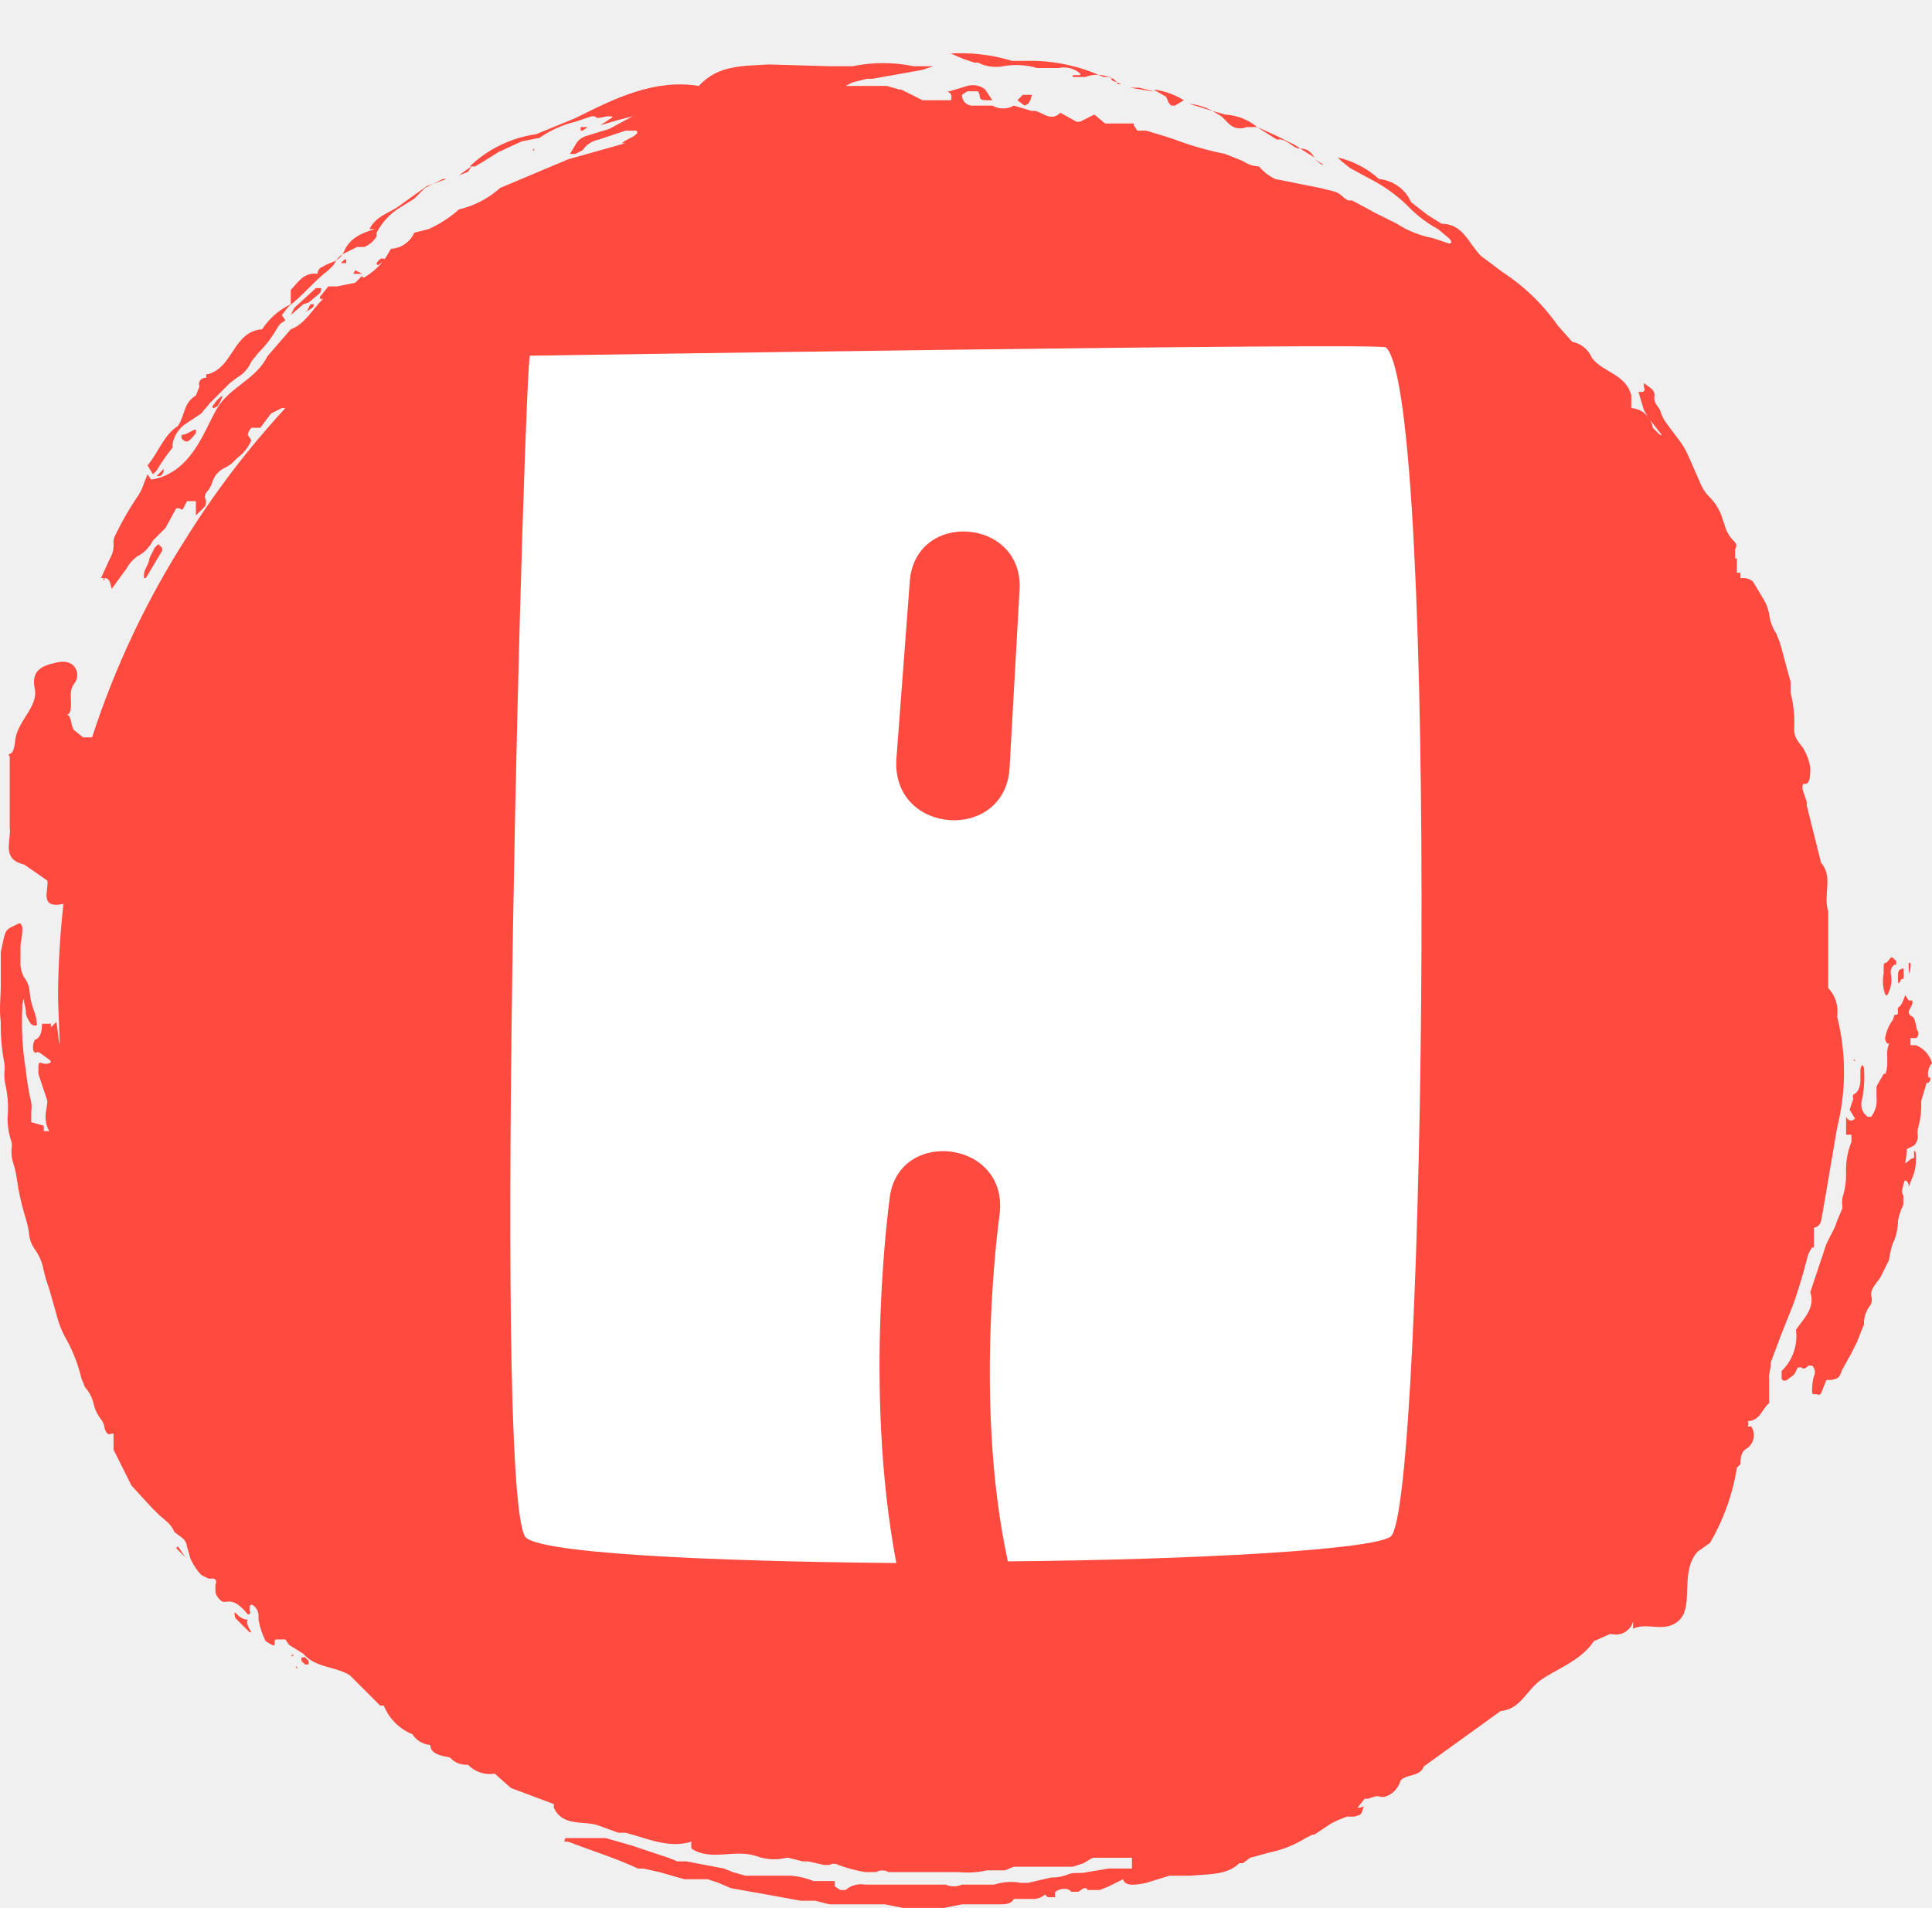
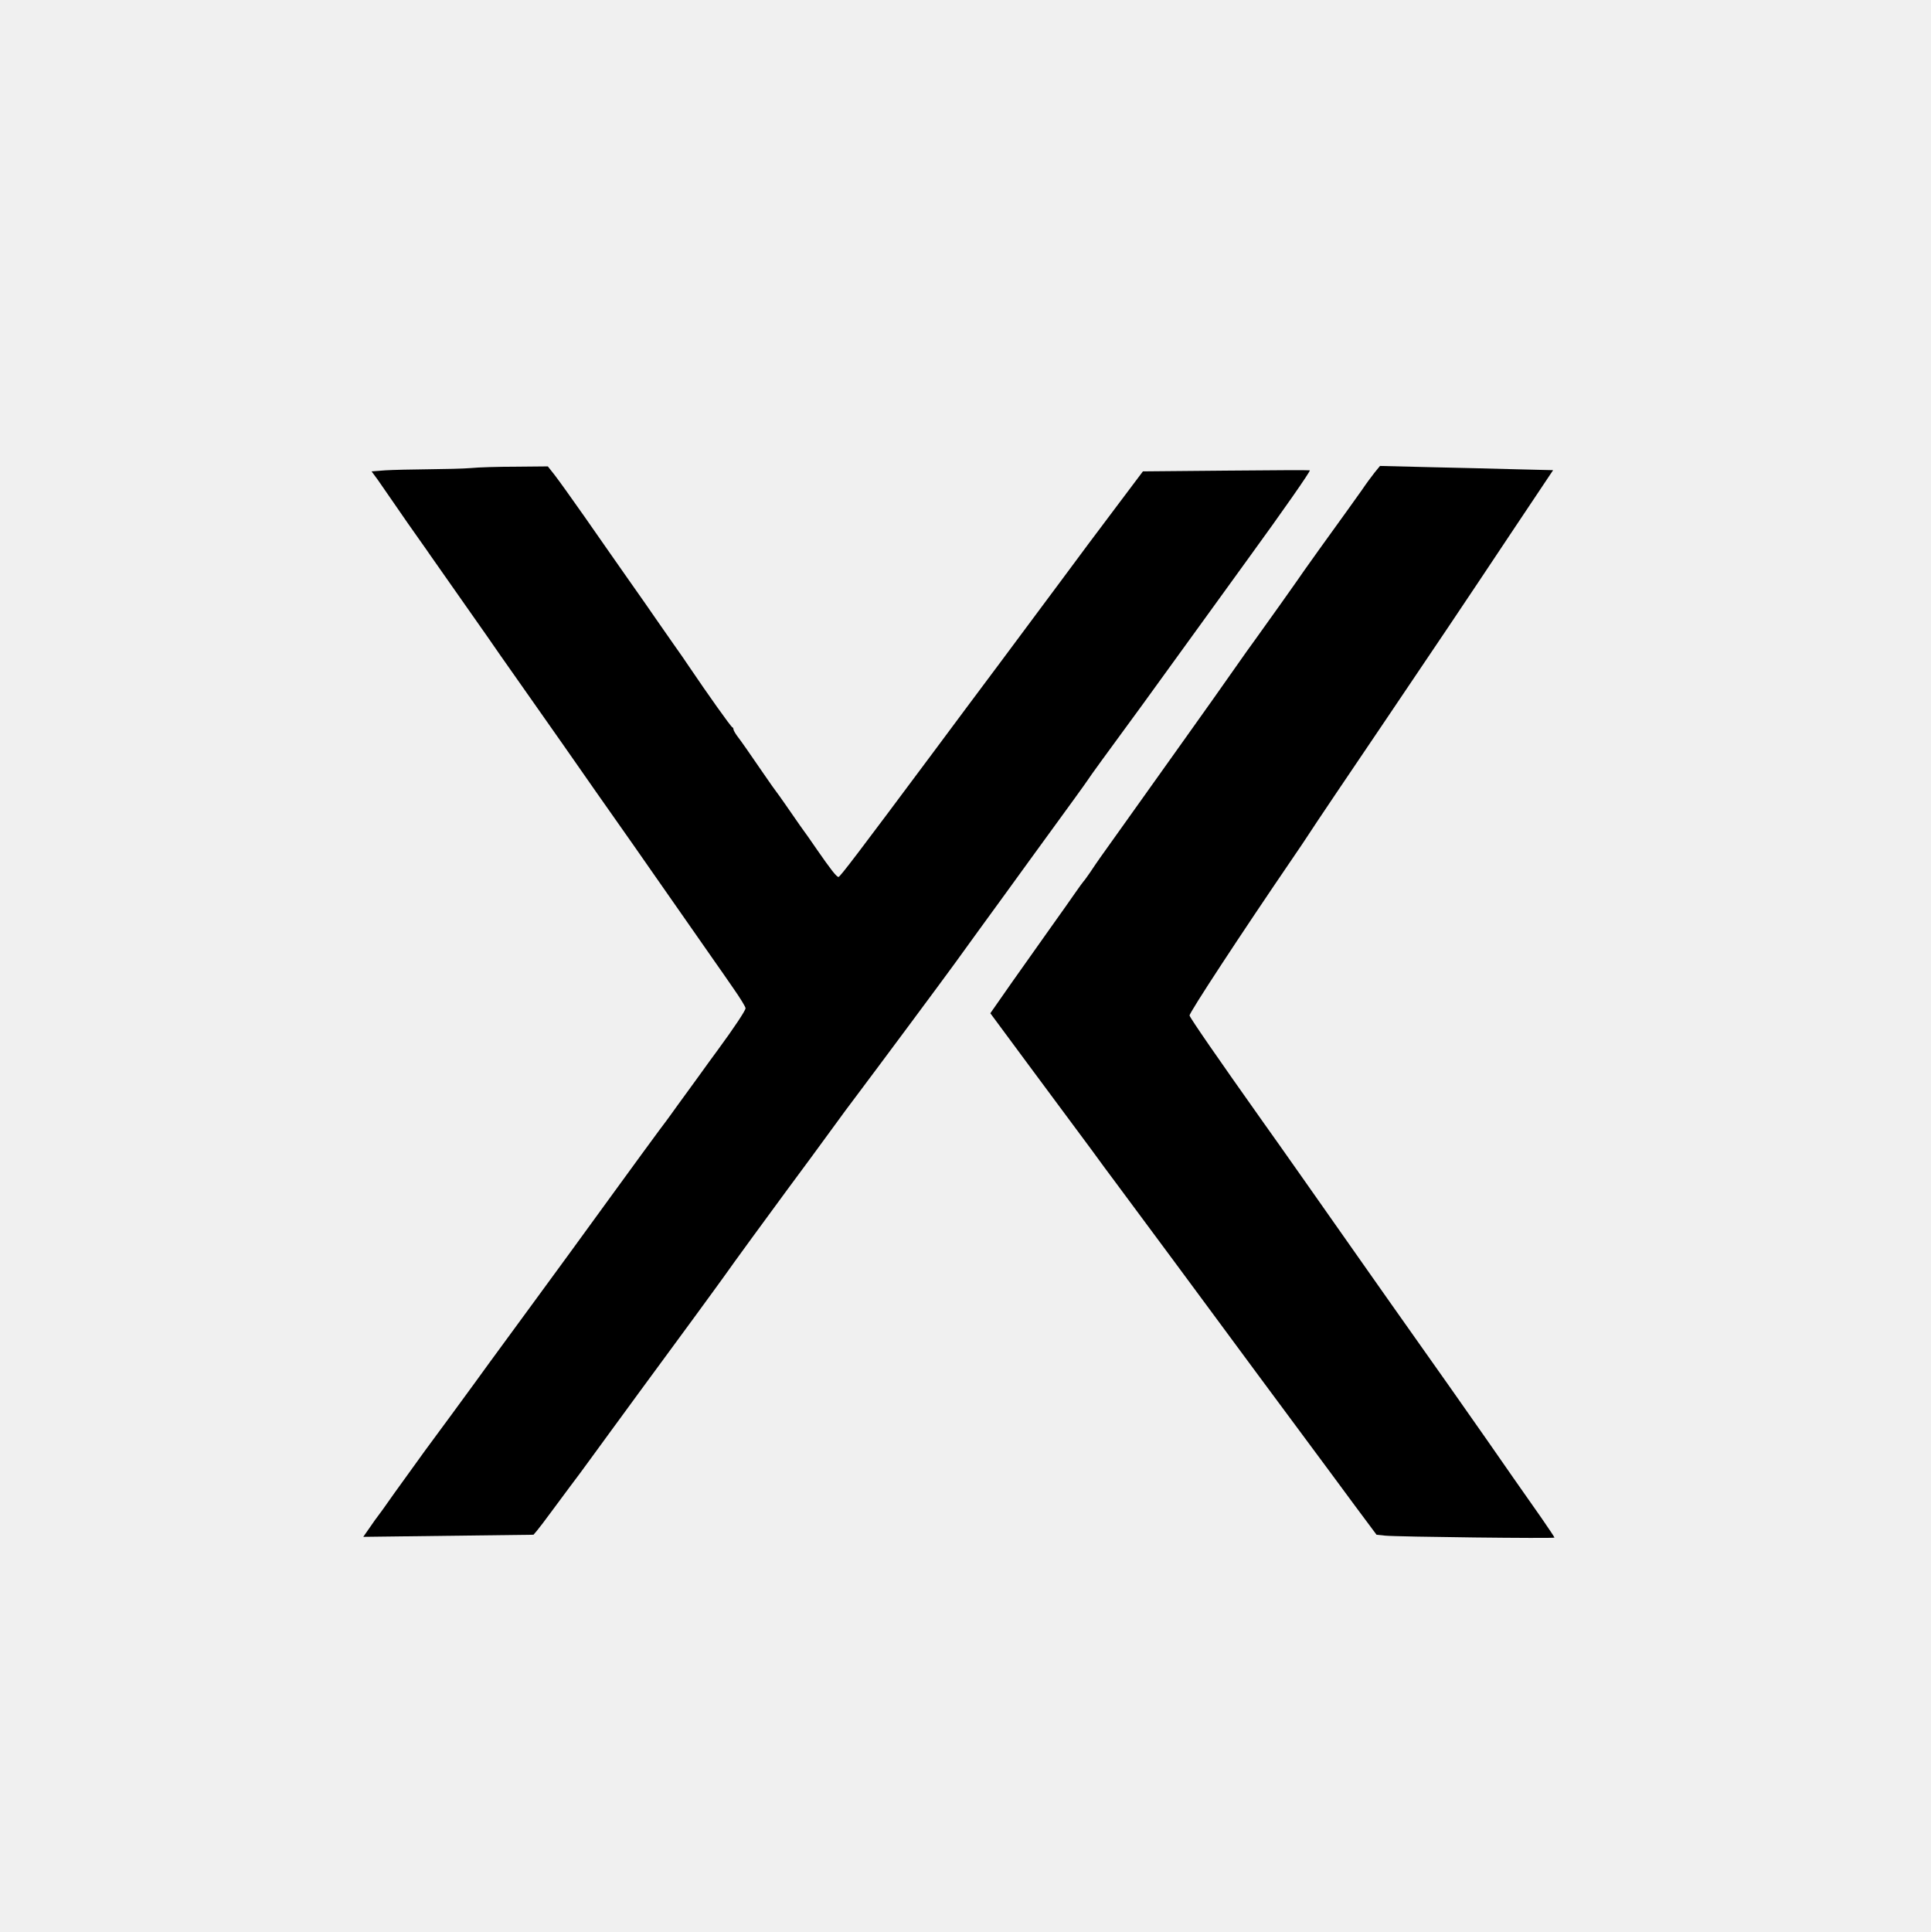
- <svg xmlns="http://www.w3.org/2000/svg" width="308.761" height="304.916" viewBox="0 0 106.008 104.687" class="css-1j8o68f" version="1.1" id="svg23">
-   <defs id="SvgjsDefs2684" />
-   <g id="SvgjsG2685" featurekey="rootContainer" transform="matrix(0.9820593,0,0,0.9820593,-0.05456052,0)" fill="#ff4a3f">
-     <g id="g17">
-       <path d="M19.8 15.3h.5l-.4-.2zm.5.1zm.8-.7c0 .1 0 .1.1.1l.4-.3c-.2-.1-.3-.1-.5.2zm.4-.2zm-4.1 2.3zm-.2.6l.3-.2c.1-.1.1-.2.1-.2h-.2l-.2.4c-.1-.1-.1 0 0 0zm2.2-2.9h-.1l-.2.2h.3zm-2.1 2.4l.6-.5c.1-.1.1-.2.1-.3h-.3l-1.2 1.1-.2.4.7-.6zm-1.1.8z" id="path3" />
-       <path d="M9.7 25v-.2a1.7 1.7 0 0 1 .7-1.1l.9-.6.5-.6.7-.7.4-.4.4-.3a1.9 1.9 0 0 0 .8-.9l.4-.5a5.9 5.9 0 0 0 1-1.3l.2-.3.3-.2-.2-.3.4-.5c.8-.6 1.4-1.4 2.2-2l.3-.3a1.4 1.4 0 0 1 .5-.6l.8-.4h.4a1.4 1.4 0 0 0 .7-.6V13a3.5 3.5 0 0 1 1.3-1.4l.8-.5.2-.2.4-.4 1-.5h.2l-1.1.4-1.4 1c-.6.5-1.4.6-1.8 1.4h.3c-.7.2-1.4.5-1.7 1.2s-.8.6-1.2.9a.4.4 0 0 0-.3.4c-.8-.1-1.1.5-1.5.9v.8a3.9 3.9 0 0 0-1.6 1.4c-1.6.1-1.6 2.1-3 2.5h-.1a.2.2 0 0 0 0 .2c-.3 0-.5.2-.4.5l-.2.5c-.7.4-.6 1.1-1 1.7-.8.5-1.1 1.5-1.7 2.2l.3.5.2-.2a11.6 11.6 0 0 1 .9-1.3zM53.9 3.3l.6.2h.2a2.2 2.2 0 0 0 1.4.2 4.1 4.1 0 0 1 1.9.1h1.2a1.4 1.4 0 0 1 1.2.3.1.1 0 0 1 0 .1H60a.1.1 0 0 0 0 .1h.7a1.8 1.8 0 0 1 1.3 0c.2 0 .1.1.2.2l.5.2h-.2c-.2-.4-.5-.4-.8-.4a9.7 9.7 0 0 0-4.3-.9h-.8A9.8 9.8 0 0 0 53 3h.2zm7.3 3.1zM50.3 4.7zm10.9 1.7h.2-.2zM19 14.7zm32.1-10zm17.6 2.2a.9.9 0 0 0 1 .2h.6a3.1 3.1 0 0 0-1.8-.7l-.7-.2.5.3zm-3.4-1.3c0 .1.1.2.2.3h.2l.5-.3a4.2 4.2 0 0 0-1.7-.6l.7.4zm7.4 2.7l.8.5c-.2-.3-.4-.5-.8-.5z" id="path5" />
-       <path d="M99 76.1l.6-1.6.6-1.5c.2-.5.6-1.8.8-2.6a1.7 1.7 0 0 1 .3-.7h.1v-1.1c.5-.1.4-.6.5-.9l.8-4.7a12.7 12.7 0 0 0 0-6.2 1.9 1.9 0 0 0-.5-1.6v-4.3c-.3-.9.3-1.9-.4-2.7L101 45a.4.4 0 0 0 0-.2l-.2-.6a.5.5 0 0 1 0-.4h.1c.3 0 .3-.5.3-.9a3 3 0 0 0-.4-1.1l-.3-.4a1.1 1.1 0 0 1-.2-.7 6.7 6.7 0 0 0-.2-2v-.6c-.2-.7-.4-1.5-.6-2.2l-.2-.5a2.5 2.5 0 0 1-.4-1.1 2.5 2.5 0 0 0-.3-.8l-.6-1a.8.8 0 0 0-.6-.2h-.1V32h-.2v-.8H97V31a.4.4 0 0 0 0-.1v-.2c.1-.2.1-.3-.1-.5a1.8 1.8 0 0 1-.4-.6l-.2-.6a2.9 2.9 0 0 0-.7-1.2 2.2 2.2 0 0 1-.5-.7l-.7-1.6a4.3 4.3 0 0 0-.6-1l-.6-.8a2.4 2.4 0 0 1-.4-.8l-.2-.3a.6.6 0 0 1-.1-.5.5.5 0 0 0-.2-.4l-.4-.3v.2c.1.2 0 .3-.1.3h-.2l.3 1 .3.5.7.9h-.1l-.2-.2-.2-.2a1.3 1.3 0 0 0-1.2-1.1v-.7c-.3-1.2-1.6-1.3-2.2-2.1a1.5 1.5 0 0 0-1.1-.9l-.8-.9a11.3 11.3 0 0 0-3.1-3l-.8-.6-.4-.3c-.7-.7-1-1.8-2.2-1.8l-.8-.5-.9-.7a2.2 2.2 0 0 0-1.8-1.3 5.1 5.1 0 0 0-2.3-1.2l.2.2.5.4 1.3.7a8.5 8.5 0 0 1 2.1 1.6 6.8 6.8 0 0 0 1.5 1.1l.6.5c.1.1.2.2.1.3H81l-.9-.3a5.6 5.6 0 0 1-2-.8l-1.2-.6-1.3-.7h-.2c-.3-.1-.4-.4-.8-.5l-.8-.2-2.5-.5a2.6 2.6 0 0 1-.9-.7 1.7 1.7 0 0 1-.9-.3l-1-.4a18.1 18.1 0 0 1-2.8-.8l-.6-.2-1-.3h-.5l-.2-.3v-.1h-1.6l-.6-.5-.4.2-.4.2h-.2l-.9-.5c-.6.6-1.1-.2-1.6-.1l-1-.3a1.2 1.2 0 0 1-1.2 0h-1.2a.6.6 0 0 1-.5-.6l.3-.2h.6a.7.7 0 0 1 .1.3c0 .2.2.2.5.2h.2l-.4-.6a1.1 1.1 0 0 0-1-.2l-1 .3H53c.3.2.2.3.2.5h-1.6l-.4-.2-.8-.4h-.1l-.7-.2h-2.3l.4-.2.8-.2h.3l1.7-.3 1.1-.2.6-.2h-1.1a8.4 8.4 0 0 0-3.4 0h-1.3L43 3.6c-1.4.1-2.8 0-3.9 1.2-2.5-.4-4.7.7-6.9 1.8l-2.2.9a6.7 6.7 0 0 0-3.7 1.8h.3l.5-.3.8-.5 1.3-.6 1-.2a6 6 0 0 1 2-.9l.9-.3h.2c.1.2.5 0 .7 0h.2c.1 0 .1.1 0 .1l-.6.4 1-.3.8-.2-1.3.7-1.3.4a1 1 0 0 0-.6.5l-.3.5h.3l.4-.2a1.4 1.4 0 0 1 .9-.6l1.5-.5h.5a.1.1 0 0 1 .1.2c-.2.2-.6.3-.8.5h.2l-3.2.9-3.8 1.6a5.2 5.2 0 0 1-2.3 1.2 6.6 6.6 0 0 1-1.7 1.1l-.8.2a1.5 1.5 0 0 1-1.3.9l-.3.5a3.7 3.7 0 0 1-1.2 1.1h-.1v-.1l-.2.2-.2.2-1 .2h-.5l-.4.5c-.1.1-.1.2 0 .2h.1c-.6.6-1 1.4-1.8 1.7L15 19.9c-.6 1.2-1.8 1.6-2.6 2.6s-1.4 3.9-3.9 4.3l-.2-.3-.2.5a2.7 2.7 0 0 1-.4.8 16.9 16.9 0 0 0-1.2 2.1.8.8 0 0 0-.1.5 1.4 1.4 0 0 1-.2.8l-.5 1.1h.2c.3 0 .3.3.4.6l.8-1.1a2.2 2.2 0 0 1 .6-.7 2 2 0 0 0 .9-.9l.3-.3.4-.4.6-1.1h.2c.1.1.1.1.2 0l.2-.4h.5v.8l.5-.5a.5.5 0 0 0 0-.5.4.4 0 0 1 .1-.3 1.5 1.5 0 0 0 .3-.5 1.3 1.3 0 0 1 .8-.9l.3-.2.3-.3a2.4 2.4 0 0 0 .8-1l-.2-.3c0-.1.1-.3.2-.4h.5l.6-.8.6-.3h.2a48.8 48.8 0 0 0-5.5 7.2h-.1.1a48.4 48.4 0 0 0-5.3 11.2h-.5l-.5-.4c-.2-.2-.1-.7-.4-.9h.1c.3-.5-.1-1.2.3-1.7s.1-1.4-.9-1.2-1.5.5-1.3 1.5-1 1.8-1.1 2.9-.5.5-.3.9v3.9c.1.8-.5 1.8.8 2.1l1.3.9c.1.5-.5 1.6.9 1.3a49.2 49.2 0 0 0-.3 5c0 1.1.1 2.2.1 3.3v-.4c-.1-.4-.1-.8-.2-1.3l-.3.3v-.2h-.5c0 .5-.1.8-.4.9a.9.9 0 0 0-.1.5c0 .1.1.3.2.2s.4.2.7.4-.2.3-.4.2-.2.1-.2.3v.3l.5 1.5c0 .3-.1.6-.1.9a1.7 1.7 0 0 0 .2.8h-.3v-.3l-.7-.2v-.6a1.5 1.5 0 0 0 0-.5 14.6 14.6 0 0 1-.3-1.8 16.6 16.6 0 0 1-.2-3.5.9.9 0 0 1 .1-.5v.2a2.9 2.9 0 0 1 .1.5.8.8 0 0 0 .1.4c.1.2.2.4.4.4s.1-.1.1-.2a2.1 2.1 0 0 0-.1-.5 4.2 4.2 0 0 1-.3-1.3 1.5 1.5 0 0 0-.3-.7 1.6 1.6 0 0 1-.2-.9v-.8c0-.3.1-.6.1-.9a.5.5 0 0 0-.1-.4h-.1c-.8.4-.7.2-1 1.6V55c0 .7-.1 1.4 0 2.1a10.8 10.8 0 0 0 .2 2.3 1.8 1.8 0 0 1 0 .5 3.1 3.1 0 0 0 .1.9 5.9 5.9 0 0 1 .1 1.3 3.9 3.9 0 0 0 .2 1.7 1.2 1.2 0 0 1 0 .4 2.1 2.1 0 0 0 .1.8 4.9 4.9 0 0 1 .2.9 14 14 0 0 0 .5 2.2 5 5 0 0 1 .2 1 1.7 1.7 0 0 0 .3.7 2.9 2.9 0 0 1 .5 1.2 8.5 8.5 0 0 0 .3 1l.4 1.4a5.4 5.4 0 0 0 .6 1.5 8.5 8.5 0 0 1 .8 2.1l.2.5a2.1 2.1 0 0 1 .5 1 2.1 2.1 0 0 0 .4.8 1 1 0 0 1 .2.5c.1.3.2.4.4.3h.1v.9l.5 1 .5 1 1.1 1.2.4.4c.3.3.7.5.9 1l.4.3a.7.7 0 0 1 .3.5l.2.7a3.3 3.3 0 0 0 .6.9l.4.2h.3a.2.2 0 0 1 .1.3 2.5 2.5 0 0 0 0 .5.9.9 0 0 0 .4.5h.2c.4-.1.8.2 1.2.7h.1c0-.1.1-.1 0-.2v-.2c0-.1.1-.2.2-.1a.7.7 0 0 1 .3.6v.2a4.3 4.3 0 0 0 .4 1.2c.5.3.5.3.5.1s0-.2.2-.2h.4l.2.3.8.5c.7.8 1.8.7 2.6 1.2l1.7 1.7h.2a2.9 2.9 0 0 0 1.6 1.6 1.3 1.3 0 0 0 1 .6c0 .5.6.6 1.1.7a1.2 1.2 0 0 0 .8.4h.2a1.7 1.7 0 0 0 1.5.5l.9.8 2.4.9v.2c.5 1.1 1.7.7 2.5 1l1.1.4h.4c1.2.3 2.4.9 3.7.5a.7.7 0 0 0 0 .4c1.1.7 2.4 0 3.6.4a2.9 2.9 0 0 0 1.7.1h.1l.8.2h.3l.9.2h.3a.5.5 0 0 1 .5 0 7.9 7.9 0 0 0 1.5.4h.6a.7.7 0 0 1 .7 0h3.9a5 5 0 0 0 1.6-.1h1l.5-.2H60l.6-.2.5-.3h2.2v.6H62l-1.2.2c-.4.1-.7 0-1 .1a2.4 2.4 0 0 1-1 .2l-1.3.3h-.4a3.1 3.1 0 0 0-1.5.1h-1.8a1.1 1.1 0 0 1-.9 0h-4.5a1.3 1.3 0 0 0-1.1.3H47l-.3-.2v-.3h-1.2a4.1 4.1 0 0 0-1.3-.3h-2.5l-.7-.2-.5-.2-2.1-.4h-.5l-.5-.2-2.1-.7-1.4-.4h-2.2c-.1 0-.1.1-.1.2h.2c1.3.5 2.6.9 3.9 1.5h.3l.9.2 1.4.4h1.3l.6.2.7.3 1.7.3 1.1.2 1.1.2h.8l.8.2h3.1l1 .2h2.3l1-.2H56c.4 0 .6-.1.7-.3h1a1 1 0 0 0 .8-.3c-.1.1 0 .1.1.2h.4v-.2c0-.1 0-.1.2-.2s.6-.1.7.1h.4l.3-.2c.2 0 .2 0 .2.1h.7l.5-.2.8-.4c.1.3.4.4 1.3.2l1.3-.4h1.2c.9-.1 2 0 2.7-.7h.2l.4-.3 1.1-.3a6.1 6.1 0 0 0 2-.8l.4-.2h.1l.9-.6.4-.2.5-.2h.4c.4-.1.4-.1.5-.4s0-.1-.2-.1h-.1l.4-.5h.2c.3-.1.5-.2.7-.1h.2a1.3 1.3 0 0 0 .9-.9c.3-.4 1.1-.2 1.3-.8l4.3-3.1c1.1-.1 1.4-1.1 2.2-1.7s2.3-1.1 3-2.2l.9-.4h.1a1 1 0 0 0 1.2-.7v.4c.8-.4 1.8.3 2.6-.5s0-2.7 1-3.8l.7-.5a12.1 12.1 0 0 0 1.5-4.2l.2-.2c0-.3 0-.7.4-.9a.9.9 0 0 0 .2-1.2h-.2a.3.3 0 0 0 0-.3c.7 0 .8-.7 1.2-1V77a.5.5 0 0 1 0-.2 3.8 3.8 0 0 0 .1-.7zM5.9 32.2z" id="path7" />
-       <path d="M26.4 9.3l-.3.2-.4.3.5-.2zm6.1-2h.1l.3-.2h-.4zm-2.6 1l-.1.1h.1v-.1zm-1.5 1.4zm1.3-.2zm-6.3 3.1zM9.2 26.2l-.4.4H9a.4.4 0 0 0 .2-.4zm3-3.5a2.1 2.1 0 0 0 .3-.6 1.5 1.5 0 0 0-.5.5c-.1.1-.1.2 0 .2zM11 24.2V24c-.2 0-.5.3-.8.3v.2c.3.3.4.2.8-.3zm3 66.2zM73.9 9.2h.1l-.5-.3zm-2.5-1.4c.5-.1.8.4 1.2.5h.1l-.3-.2-1-.5-1.1-.5.3.2zM52.8 3.1zm11.7 2h-.1l-1.2-.2h.5zm2 .7l1.3.4a3.3 3.3 0 0 0-1.3-.4zm-9 0a1 1 0 0 0 .2-.5h-.5l-.3.3.4.3zm9 1.6zM49.9 4.2zm2.9.7zM48.5 4zm13.8 2.1a.5.5 0 0 0 0 .1zm44.8 52.3h-.3V58h.3c.1 0 .2-.3.1-.4s-.1-.7-.3-.8a.3.3 0 0 1-.2-.3l.2-.4a.4.4 0 0 0 0-.2h-.2l-.2-.3c-.1.3-.2.6-.4.7a.5.5 0 0 0 0 .2c0 .1 0 .2-.1.2h-.1a1.1 1.1 0 0 1-.1.3 2.3 2.3 0 0 0-.4.9.4.4 0 0 0 .1.4h.1a1.7 1.7 0 0 0-.1.8v.4a1.8 1.8 0 0 1-.1.5h-.1l-.4.7v.6a1.5 1.5 0 0 1-.3 1.1h-.2l-.2-.2a.9.9 0 0 1-.1-.8 6.5 6.5 0 0 0 .1-1.7c0-.1-.1-.2-.1-.2a.5.5 0 0 0-.1.3v.6c0 .2-.1.6-.3.7s-.1.2-.1.3l-.2.6.3.5c-.2.2-.4.1-.5-.1v1h.3v.4a4.2 4.2 0 0 0-.3 1.4 3.3 3.3 0 0 0 0 .4 4 4 0 0 1-.2 1.3 2 2 0 0 0 0 .6l-.3.7a3.2 3.2 0 0 1-.3.7l-.3.6-.9 2.7c.3.9-.4 1.5-.8 2.1a2.7 2.7 0 0 1-.8 2.3v.4c0 .1.1.2.3.1l.4-.3.2-.4h.2c.1.1.2.1.4-.1h.2a.5.5 0 0 1 .1.6 2.9 2.9 0 0 0-.1.8c0 .1 0 .2.1.2h.2c.1.1.2 0 .3-.3l.2-.5h.3c.4-.1.4-.1.6-.6l.5-.9.3-.6.4-1a1.6 1.6 0 0 1 .3-1 .6.6 0 0 0 .1-.6c0-.2 0-.3.2-.6l.3-.4.5-1a4.7 4.7 0 0 1 .2-.9 3 3 0 0 0 .3-1.3 3.8 3.8 0 0 1 .3-.9v-.5c-.1-.2-.1-.2 0-.6s.1-.2.2-.2a.4.4 0 0 1 .1.3l.2-.5a2.3 2.3 0 0 0 .2-.9v-.3c0-.1 0-.3-.1-.3v.4c-.2 0-.3.2-.5.3a6.4 6.4 0 0 0 .1-.8l.4-.2a.7.7 0 0 0 .2-.6 1.4 1.4 0 0 1 0-.3 4.8 4.8 0 0 0 .2-1.4v-.2l.3-1h.1a.3.3 0 0 0 .1-.3h-.1a.9.9 0 0 1 .2-.8 1.5 1.5 0 0 0-.9-1zm-1.2 7.8zm-.2-9.9zm0 0zM9.1 30.8a.3.3 0 0 0 0-.2l-.2-.2-.2.2-.3.6c0 .3-.3.6-.3.9v.2h.1zm96.3 24.8h.1a1.7 1.7 0 0 0 .2-1.2.5.5 0 0 1 .2-.5h.1v-.2l-.2-.2h-.1c-.1.1-.2.3-.3.3s-.1.1-.1.3v.3a2.2 2.2 0 0 0 .1 1.2zM13.2 90.1c-.1 0 0 .2 0 .3l.8.8h.1c-.2-.3-.3-.6-.2-.7a.9.9 0 0 1-.5-.2zm.8.3zm92.3-35.7h.1a2 2 0 0 0 0-.6c-.3.1-.3.1-.3.6s.1.1.2 0z" id="path9" />
-       <path d="M106.7 62a.6.6 0 0 0 .1-.5c0-.1-.1-.2-.1-.1h-.2v.2c0 .4.1.5.2.4zm.1-8.2h-.1v.6a1 1 0 0 0 .1-.6zM17.1 92.6h-.2v.2l.2.2h.2v-.2zm86.6-33.3c0-.1 0-.1-.1-.1zM9.9 86.5l.5.5-.4-.6z" id="path11" />
-       <circle cx="10.5" cy="87.1" transform="rotate(-24.8 10.4 87.159)" id="circle13" />
-       <path d="M9.7 30.1h-.1v.2-.2h.1zm83.2-6.6l-.2-.3h-.1zm-14.7 77.1zM5.9 32.2zm-.1.2a.3.3 0 0 0 .1-.2v.2zm1.9-4.9zM61.5 2.4zm42.8 58.2v.1-.1zM16.4 92.5h-.1c.1.1.2 0 .1-.1zm.2.7h.1l-.1-.1v.1zm73.9-71.3zm15.2 34.4zM14.6 91.7zm92.1-37zm-.8 11.4zM34.6 0z" id="path15" />
-     </g>
-   </g>
-   <g id="SvgjsG2686" featurekey="nameFeature-0" transform="matrix(2.284354,0,0,2.284354,27.98006,-5.60952)" fill="#ffffff">
-     <path d="M9.6 16.48 l-0.32 4.24 c-0.08 1.8 2.6 1.96 2.72 0.2 l0.24 -4.28 c0.12 -1.76 -2.56 -1.96 -2.64 -0.16 z M0.48 11 l0 0 c0.04 0 20.48 -0.32 20.56 -0.2 c1.28 1.12 0.96 27.8 0.12 28.56 c-0.4 0.32 -4.64 0.56 -9.2 0.6 c-0.84 -3.84 -0.2 -8.32 -0.2 -8.32 c0.24 -1.8 -2.44 -2.12 -2.64 -0.4 c0 0.04 -0.64 4.52 0.16 8.76 c-4.56 -0.04 -8.68 -0.24 -8.92 -0.64 c-0.8 -1.44 0 -28.28 0.12 -28.36 z" id="path20" />
+ <svg xmlns="http://www.w3.org/2000/svg" version="1.0" width="1279pt" height="1280pt" viewBox="0 0 1279 1280" preserveAspectRatio="xMidYMid meet">
+   <g transform="translate(0,1280) scale(0.1,-0.1)" fill="#000000" stroke="none">
+     <path d="M3120 9699 c-47 -4 -173 -7 -281 -8 -108 -1 -237 -4 -286 -7 l-91 -7 42 -57 c22 -32 77 -111 121 -175 44 -64 109 -158 145 -208 36 -51 73 -103 82 -117 24 -35 140 -200 228 -325 41 -59 107 -152 146 -208 38 -56 130 -187 204 -292 192 -273 454 -646 522 -745 33 -47 88 -125 123 -175 35 -49 94 -133 130 -185 36 -52 94 -135 129 -185 34 -49 134 -191 220 -315 86 -124 173 -247 192 -275 19 -27 71 -101 114 -164 44 -63 80 -121 80 -131 0 -15 -78 -132 -183 -275 -20 -27 -83 -113 -138 -190 -56 -77 -115 -158 -131 -180 -16 -22 -37 -51 -46 -64 -9 -13 -44 -60 -78 -105 -33 -44 -170 -232 -304 -416 -231 -318 -344 -473 -504 -691 -90 -122 -280 -382 -318 -434 -16 -22 -60 -83 -98 -135 -85 -116 -200 -274 -324 -441 -51 -70 -142 -196 -202 -280 -59 -85 -111 -156 -114 -159 -3 -3 -25 -34 -49 -69 l-44 -63 564 7 564 7 23 27 c12 14 54 69 92 121 38 52 96 129 127 171 32 42 99 132 148 200 50 68 107 146 127 174 20 27 50 68 66 90 16 22 69 94 117 160 49 66 115 156 147 200 32 44 133 181 224 305 91 124 177 243 193 265 35 51 307 424 419 575 127 171 193 261 298 405 52 72 123 168 159 215 120 159 580 778 650 875 39 54 111 153 160 221 50 68 130 179 179 246 49 68 120 166 158 218 296 406 363 499 384 530 19 30 114 160 366 504 40 55 221 305 441 609 119 165 176 244 262 362 224 308 410 574 404 579 -2 2 -252 1 -555 -2 l-551 -5 -185 -246 c-102 -135 -259 -345 -348 -466 -90 -121 -276 -371 -413 -555 -138 -184 -336 -450 -440 -590 -500 -671 -621 -830 -631 -830 -13 0 -51 49 -142 180 -32 47 -83 120 -114 162 -30 43 -75 108 -100 144 -25 36 -50 71 -55 77 -6 7 -45 62 -86 122 -96 140 -146 212 -176 251 -12 17 -23 36 -23 42 0 6 -3 12 -8 14 -10 4 -164 221 -287 403 -18 28 -65 95 -104 150 -38 55 -90 129 -115 165 -24 36 -107 154 -183 262 -76 109 -207 295 -290 415 -84 120 -173 244 -198 276 l-45 57 -213 -2 c-116 0 -250 -4 -297 -9z" />
+     <path d="M9108 9669 c-19 -24 -57 -75 -83 -114 -27 -38 -72 -101 -100 -140 -61 -83 -314 -436 -335 -469 -18 -26 -190 -269 -269 -378 -31 -42 -90 -125 -131 -184 -125 -178 -161 -229 -357 -504 -88 -124 -216 -304 -285 -400 -68 -96 -147 -206 -174 -244 -27 -38 -64 -90 -82 -115 -18 -25 -49 -71 -69 -101 -21 -30 -40 -57 -44 -60 -3 -3 -28 -37 -55 -76 -27 -39 -98 -140 -159 -225 -60 -85 -176 -248 -257 -363 l-146 -209 71 -96 c39 -53 121 -163 182 -246 135 -182 281 -379 417 -562 55 -76 126 -172 157 -213 295 -397 496 -669 626 -845 85 -115 228 -309 317 -429 90 -121 238 -321 330 -445 92 -124 233 -314 313 -423 l146 -196 57 -6 c78 -8 1122 -20 1122 -13 0 3 -39 62 -87 131 -49 69 -131 186 -183 261 -52 75 -131 189 -176 253 -74 107 -374 533 -639 907 -58 83 -147 209 -197 280 -284 404 -537 765 -648 920 -302 426 -483 688 -488 707 -4 15 343 544 679 1036 46 67 95 140 109 162 25 40 283 423 525 780 243 359 547 811 822 1225 l274 410 -248 6 c-136 4 -395 10 -574 14 l-325 8 -36 -44z" />
  </g>
</svg>
